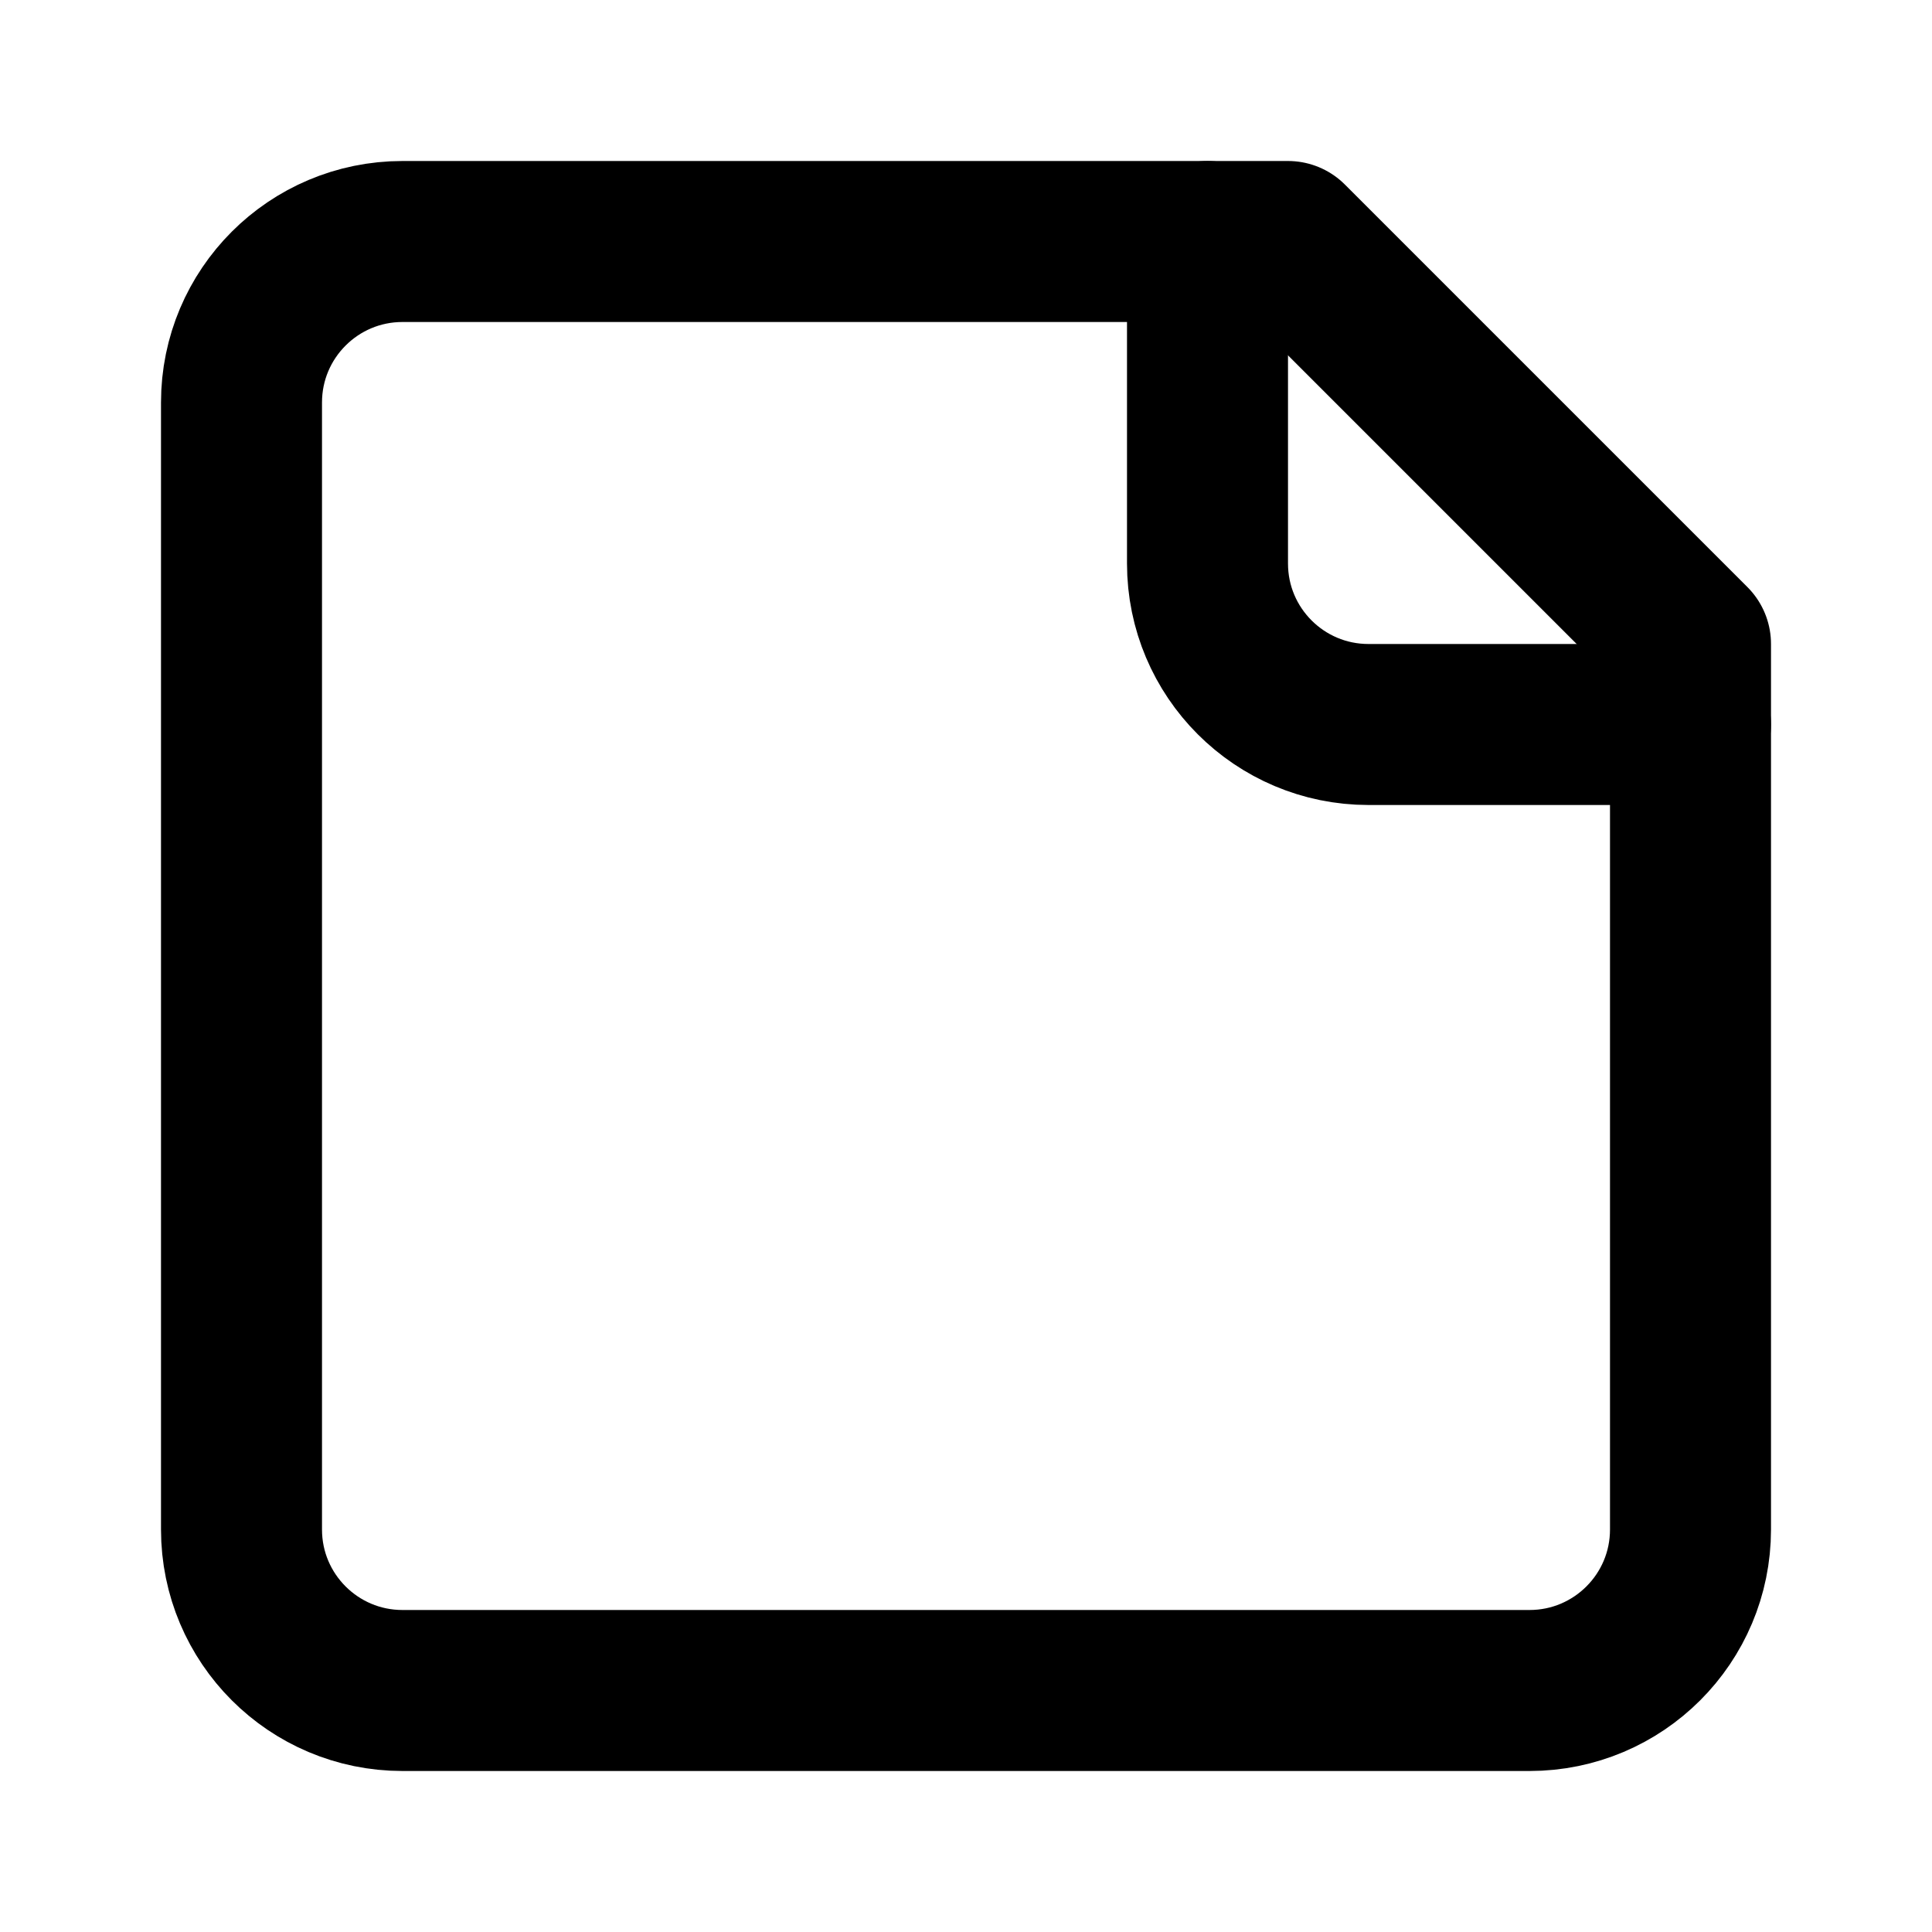
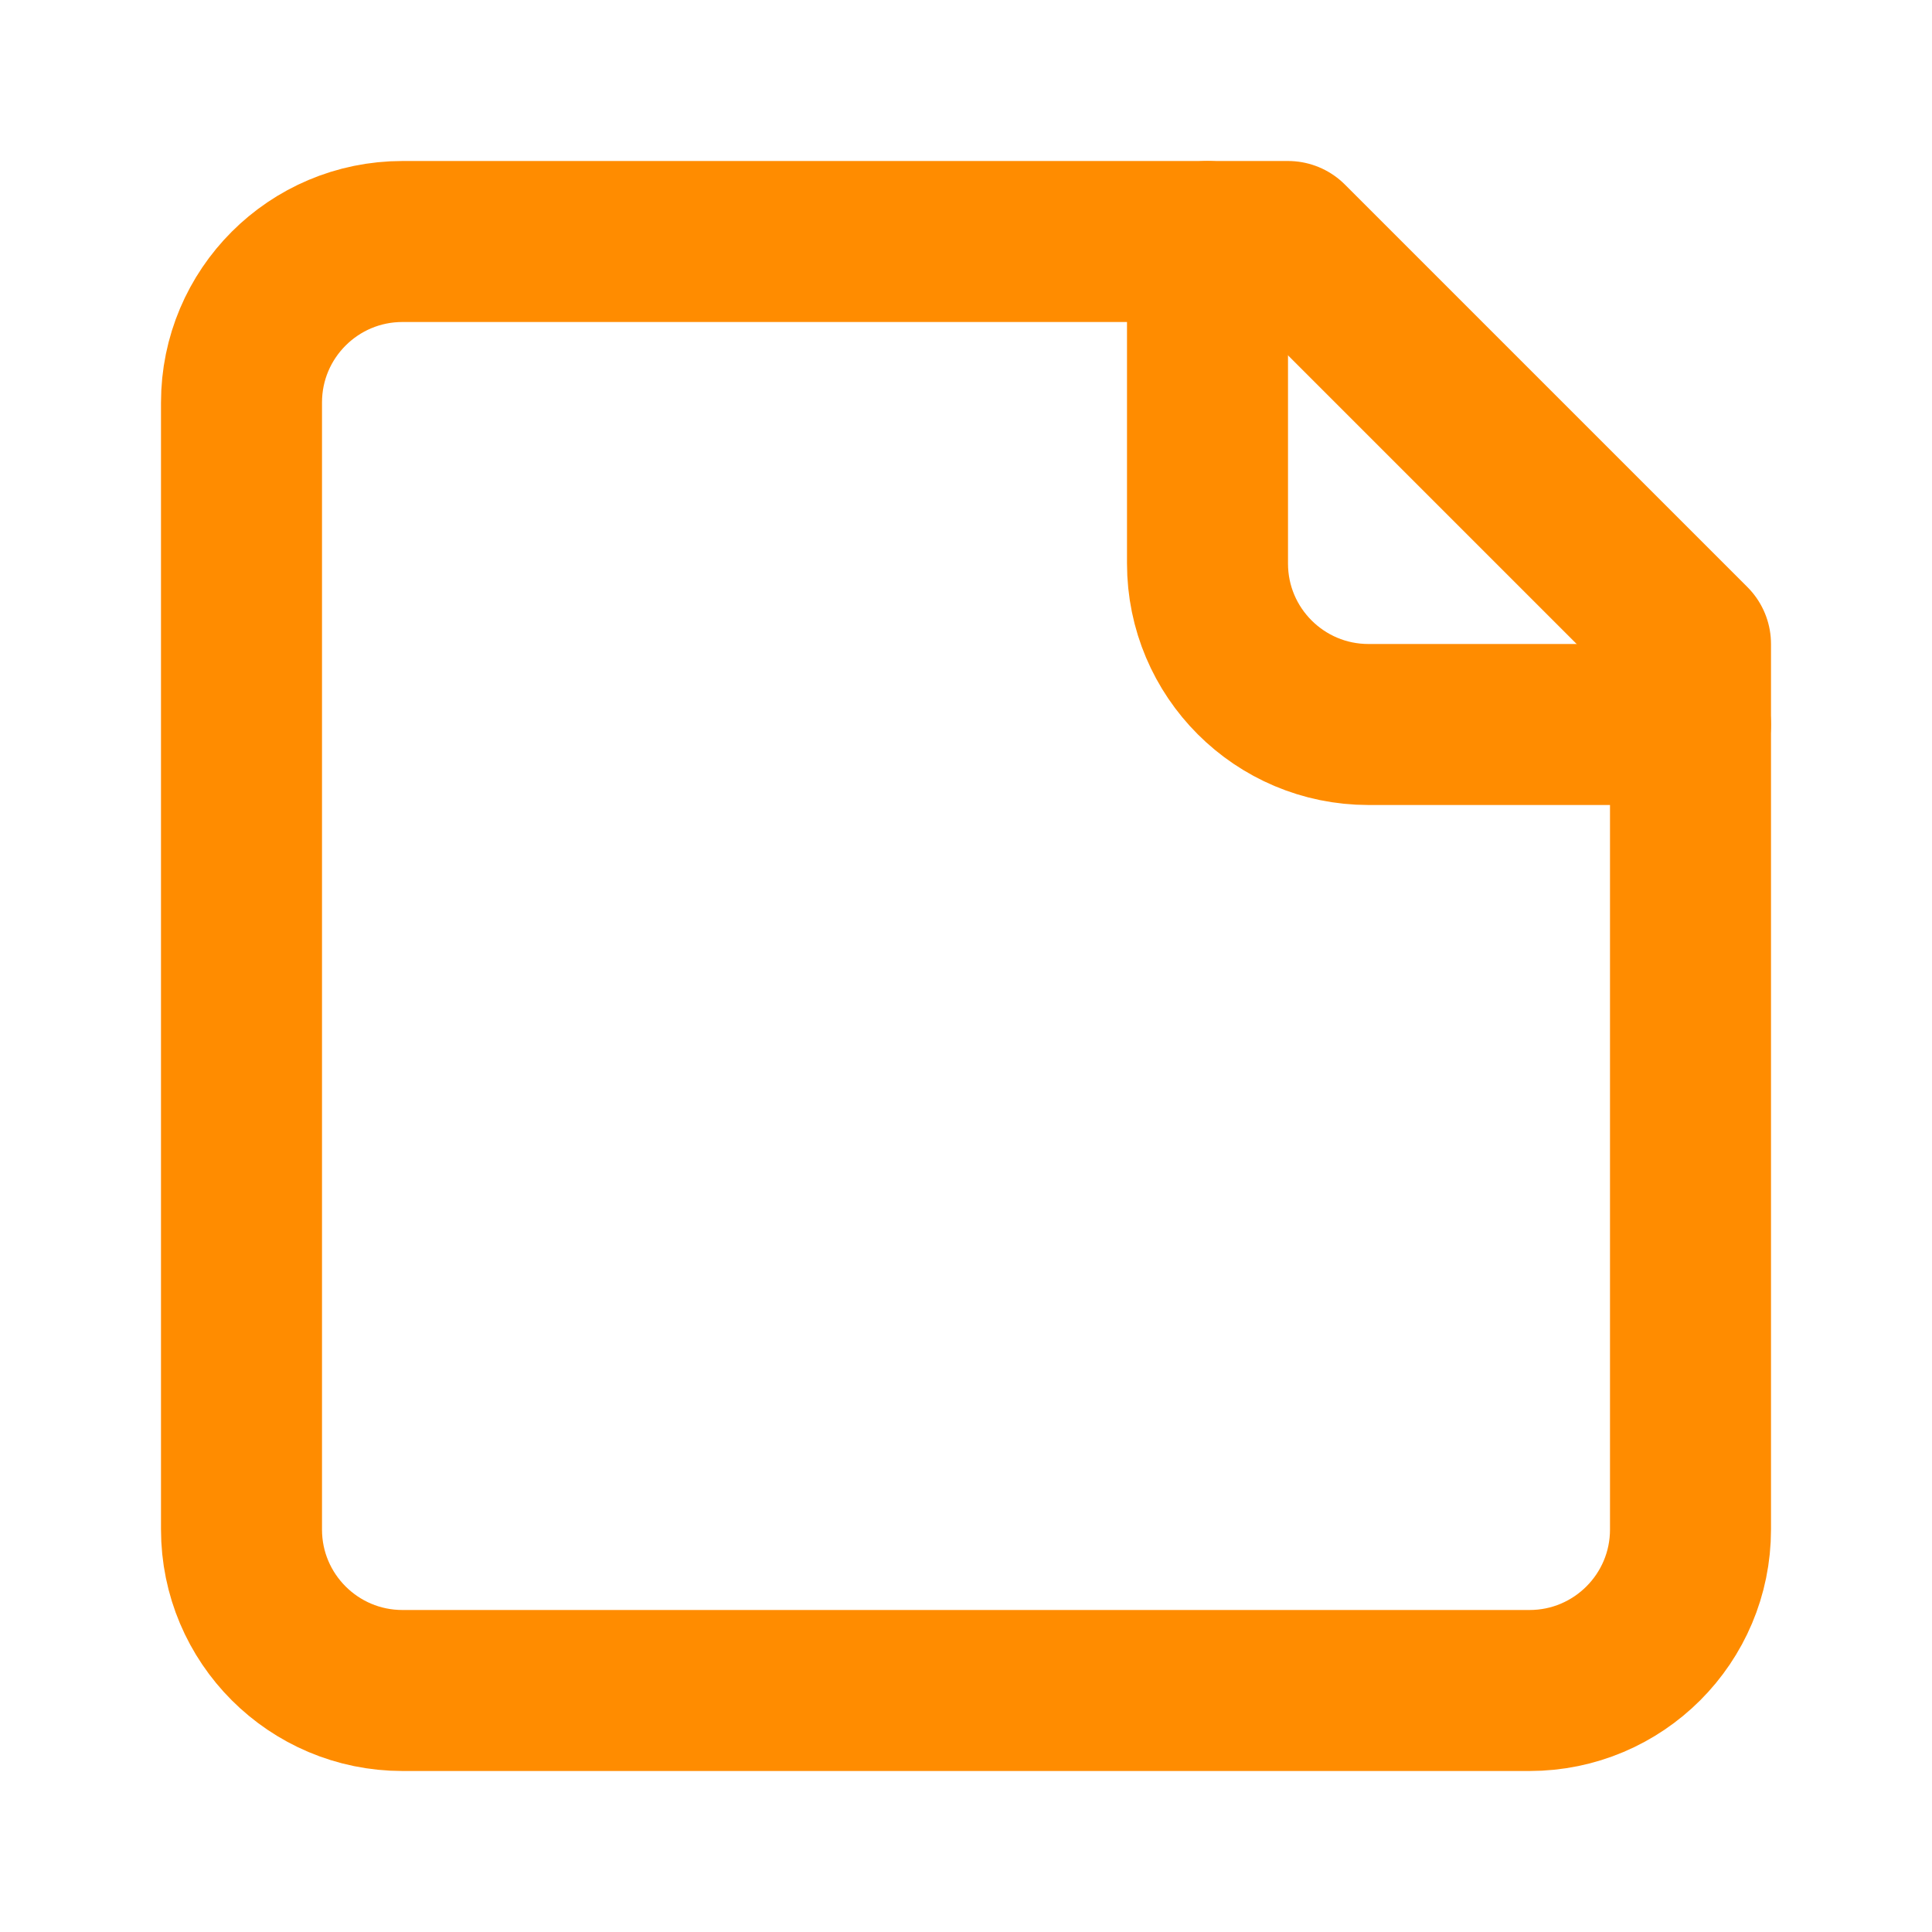
- <svg xmlns="http://www.w3.org/2000/svg" width="24" height="24" viewBox="0 0 24 24" fill="none" stroke="currentColor" stroke-width="2" stroke-linecap="round" stroke-linejoin="round" class="lucide lucide-sticky-note">
+ <svg xmlns="http://www.w3.org/2000/svg" width="24" height="24" viewBox="0 0 24 24" fill="none" stroke="darkorange" stroke-width="2" stroke-linecap="round" stroke-linejoin="round" class="lucide lucide-sticky-note">
  <path d="M16 3H5a2 2 0 0 0-2 2v14a2 2 0 0 0 2 2h14a2 2 0 0 0 2-2V8Z" />
  <path d="M15 3v4a2 2 0 0 0 2 2h4" />
</svg>
